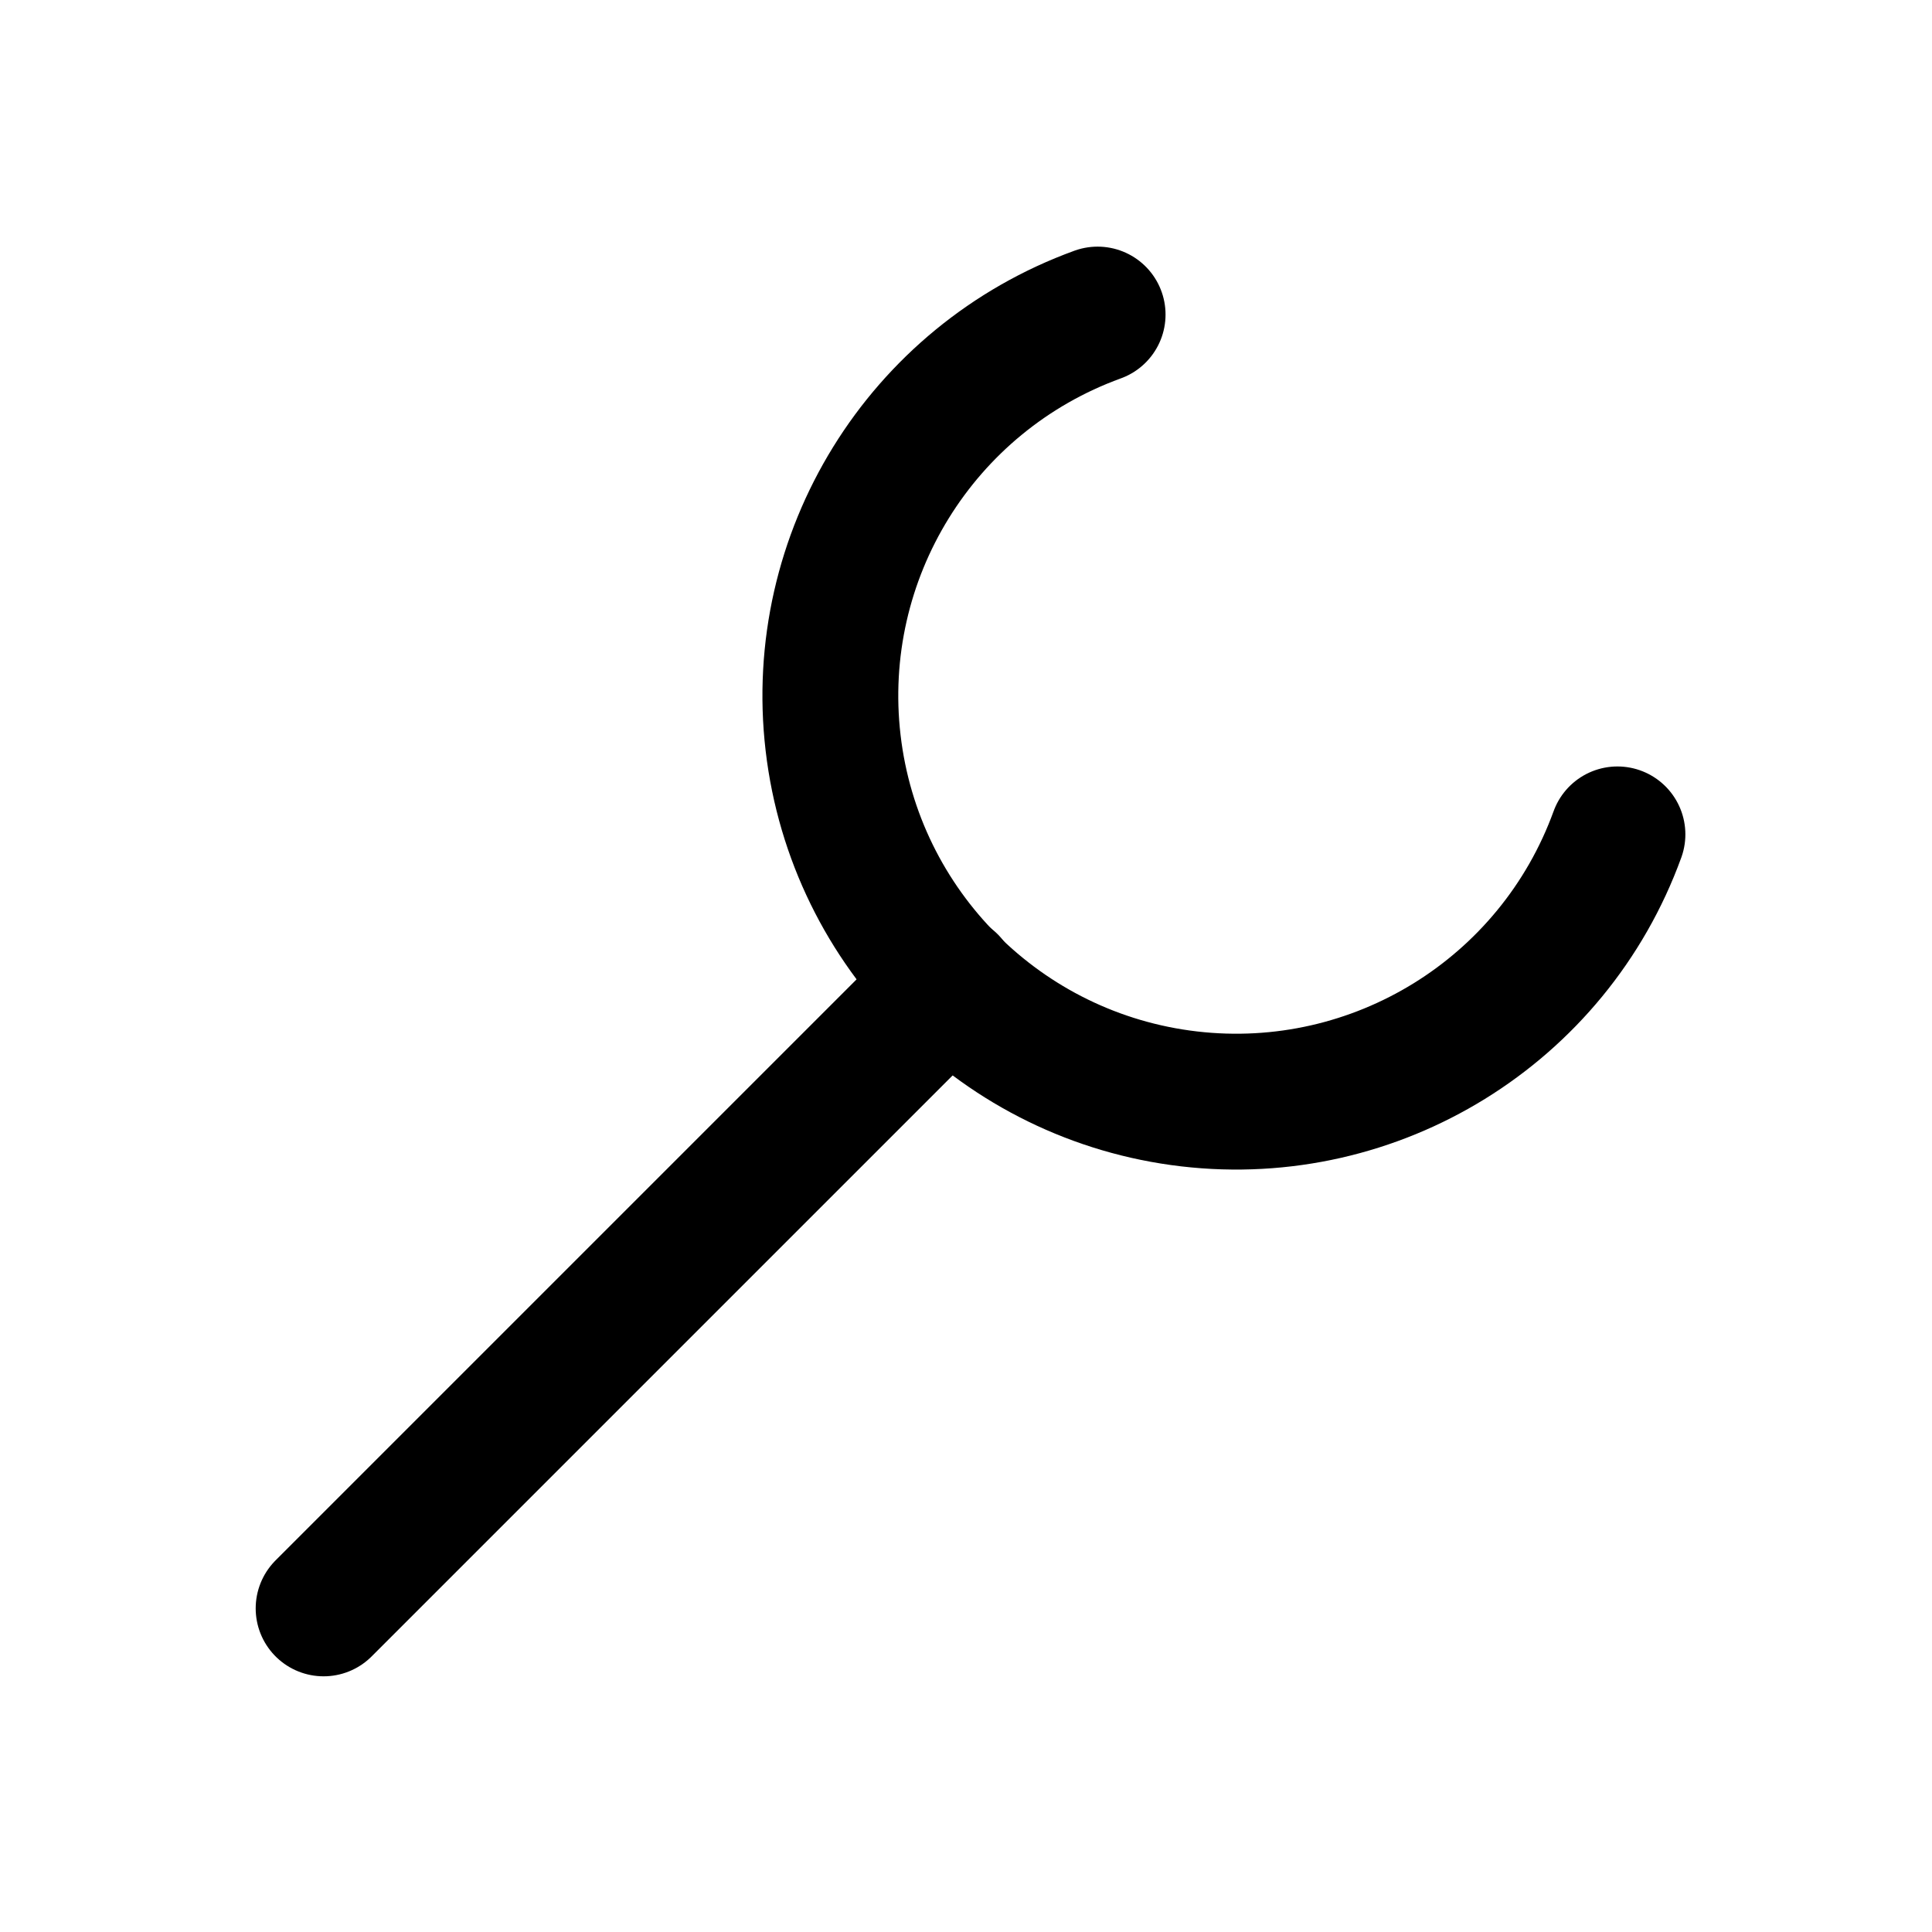
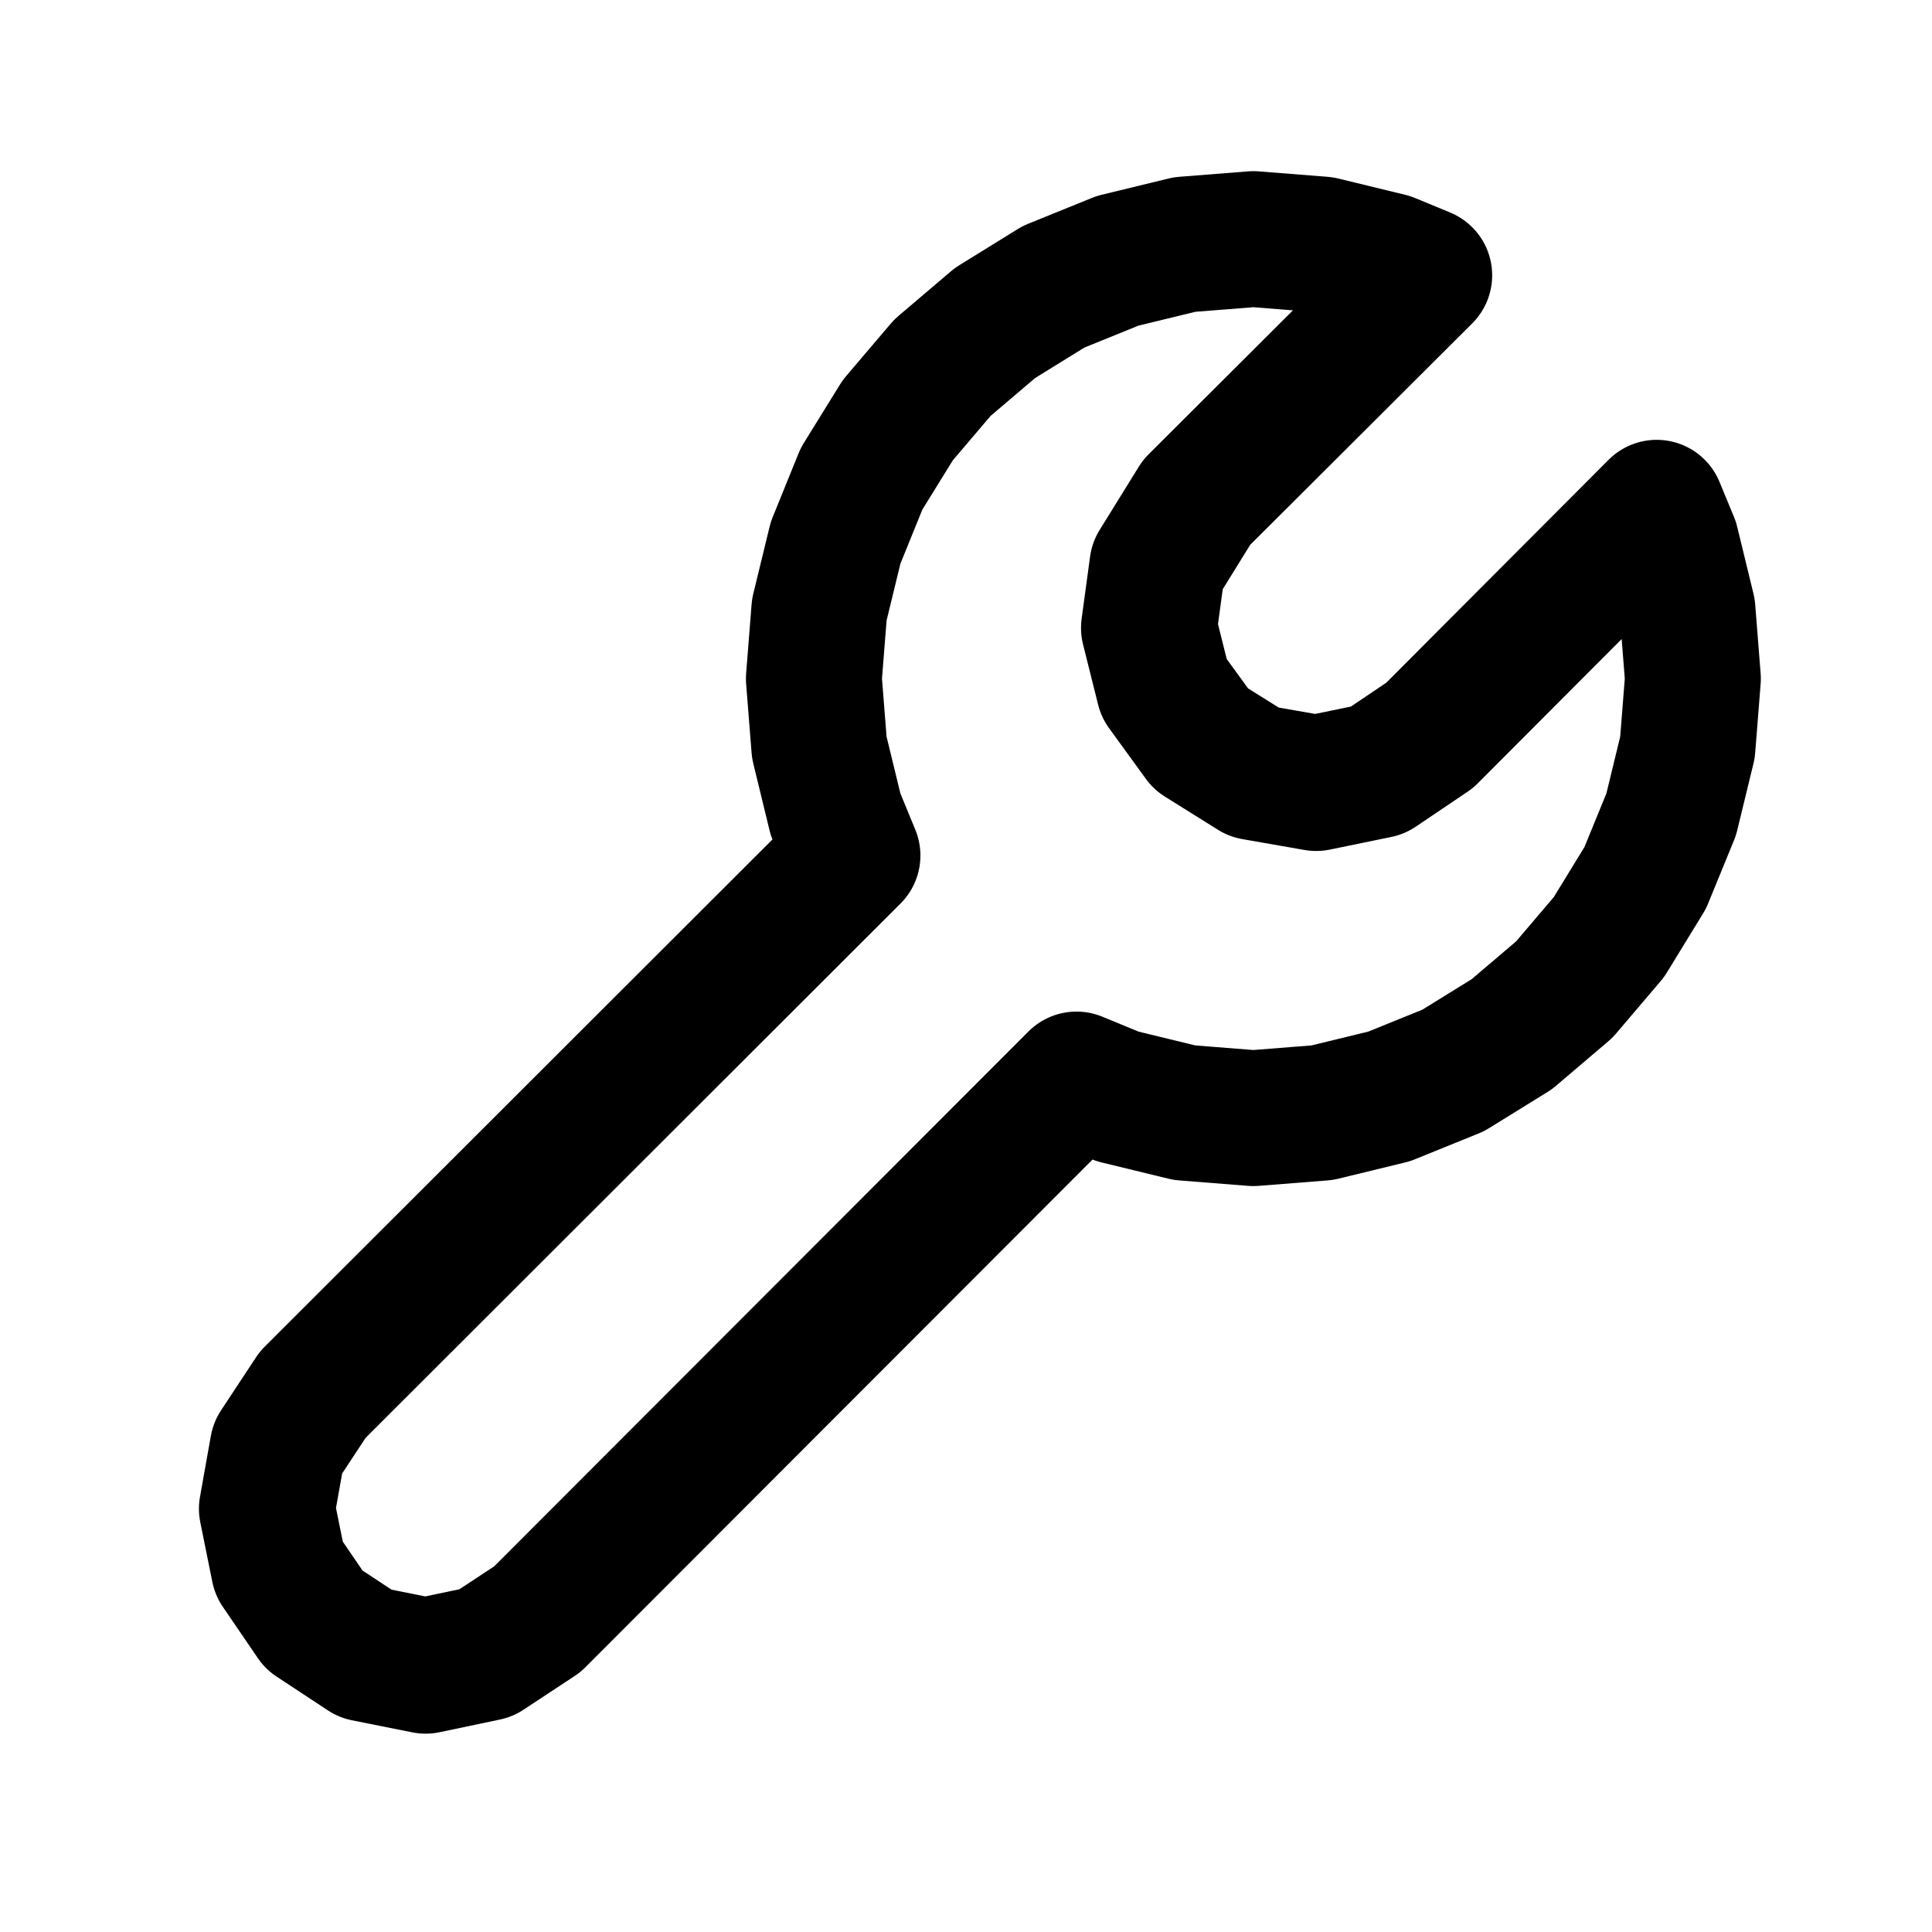
<svg xmlns="http://www.w3.org/2000/svg" width="32" height="32" viewBox="0 0 32 32" fill="none" stroke="currentColor" stroke-width="2.25" stroke-linecap="round" stroke-linejoin="round" class="li li-outline">
-   <path d="M26.79 13.82A6.72 6.72 0 1 1 18.18 5.21" />
-   <path d="M15.73 16.27L5.36 26.64" />
+   <path d="M21.9 4.05L23.01 4.32L23.59 4.56L19.82 8.32L19.17 9.37L19.03 10.4L19.28 11.4L19.89 12.24L20.77 12.79L21.8 12.97L22.82 12.76L23.68 12.18L27.44 8.41L27.68 8.99L27.95 10.1L28.04 11.24L27.95 12.38L27.68 13.49L27.25 14.54L26.65 15.52L25.91 16.39L25.04 17.13L24.07 17.73L23.01 18.16L21.9 18.43L20.76 18.52L19.62 18.43L18.51 18.16L17.83 17.88L8.9 26.82L8.05 27.38L7.05 27.59L6.05 27.39L5.2 26.83L4.62 25.98L4.42 24.99L4.6 23.98L5.18 23.1L14.12 14.17L13.84 13.49L13.57 12.38L13.48 11.24L13.57 10.1L13.84 8.99L14.27 7.93L14.87 6.96L15.61 6.09L16.48 5.35L17.45 4.75L18.51 4.32L19.62 4.05L20.76 3.96Z" />
</svg>
